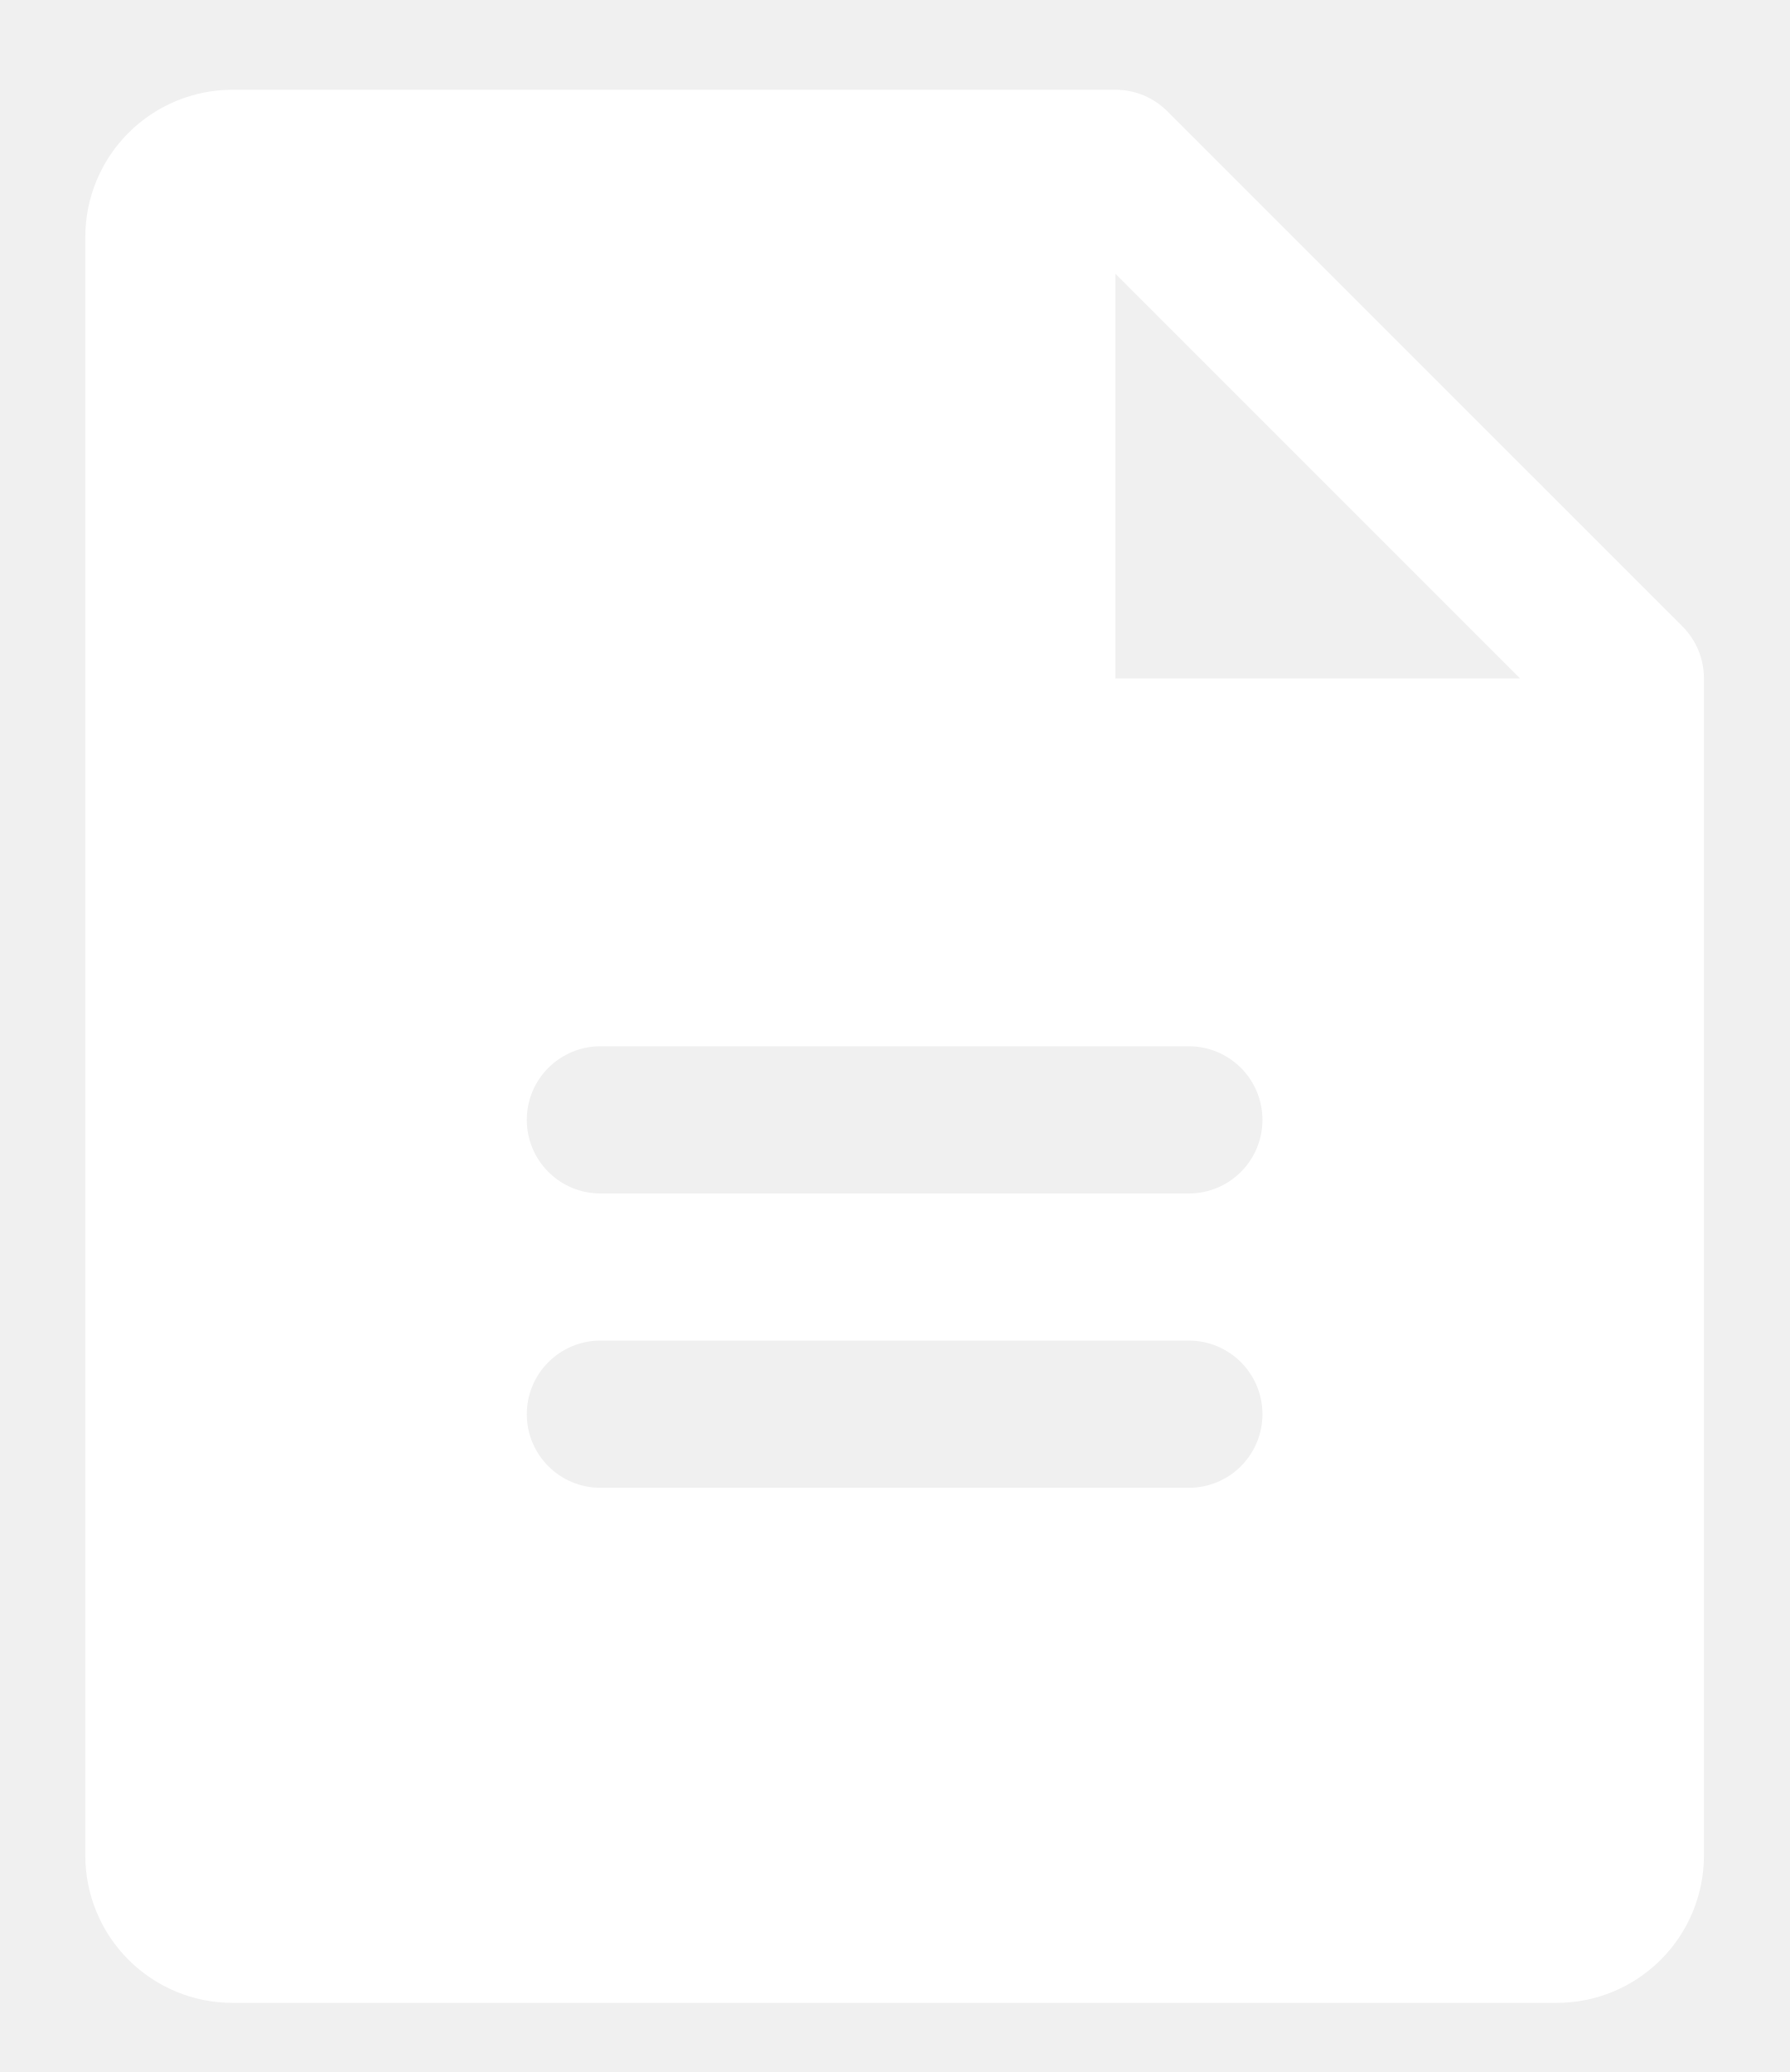
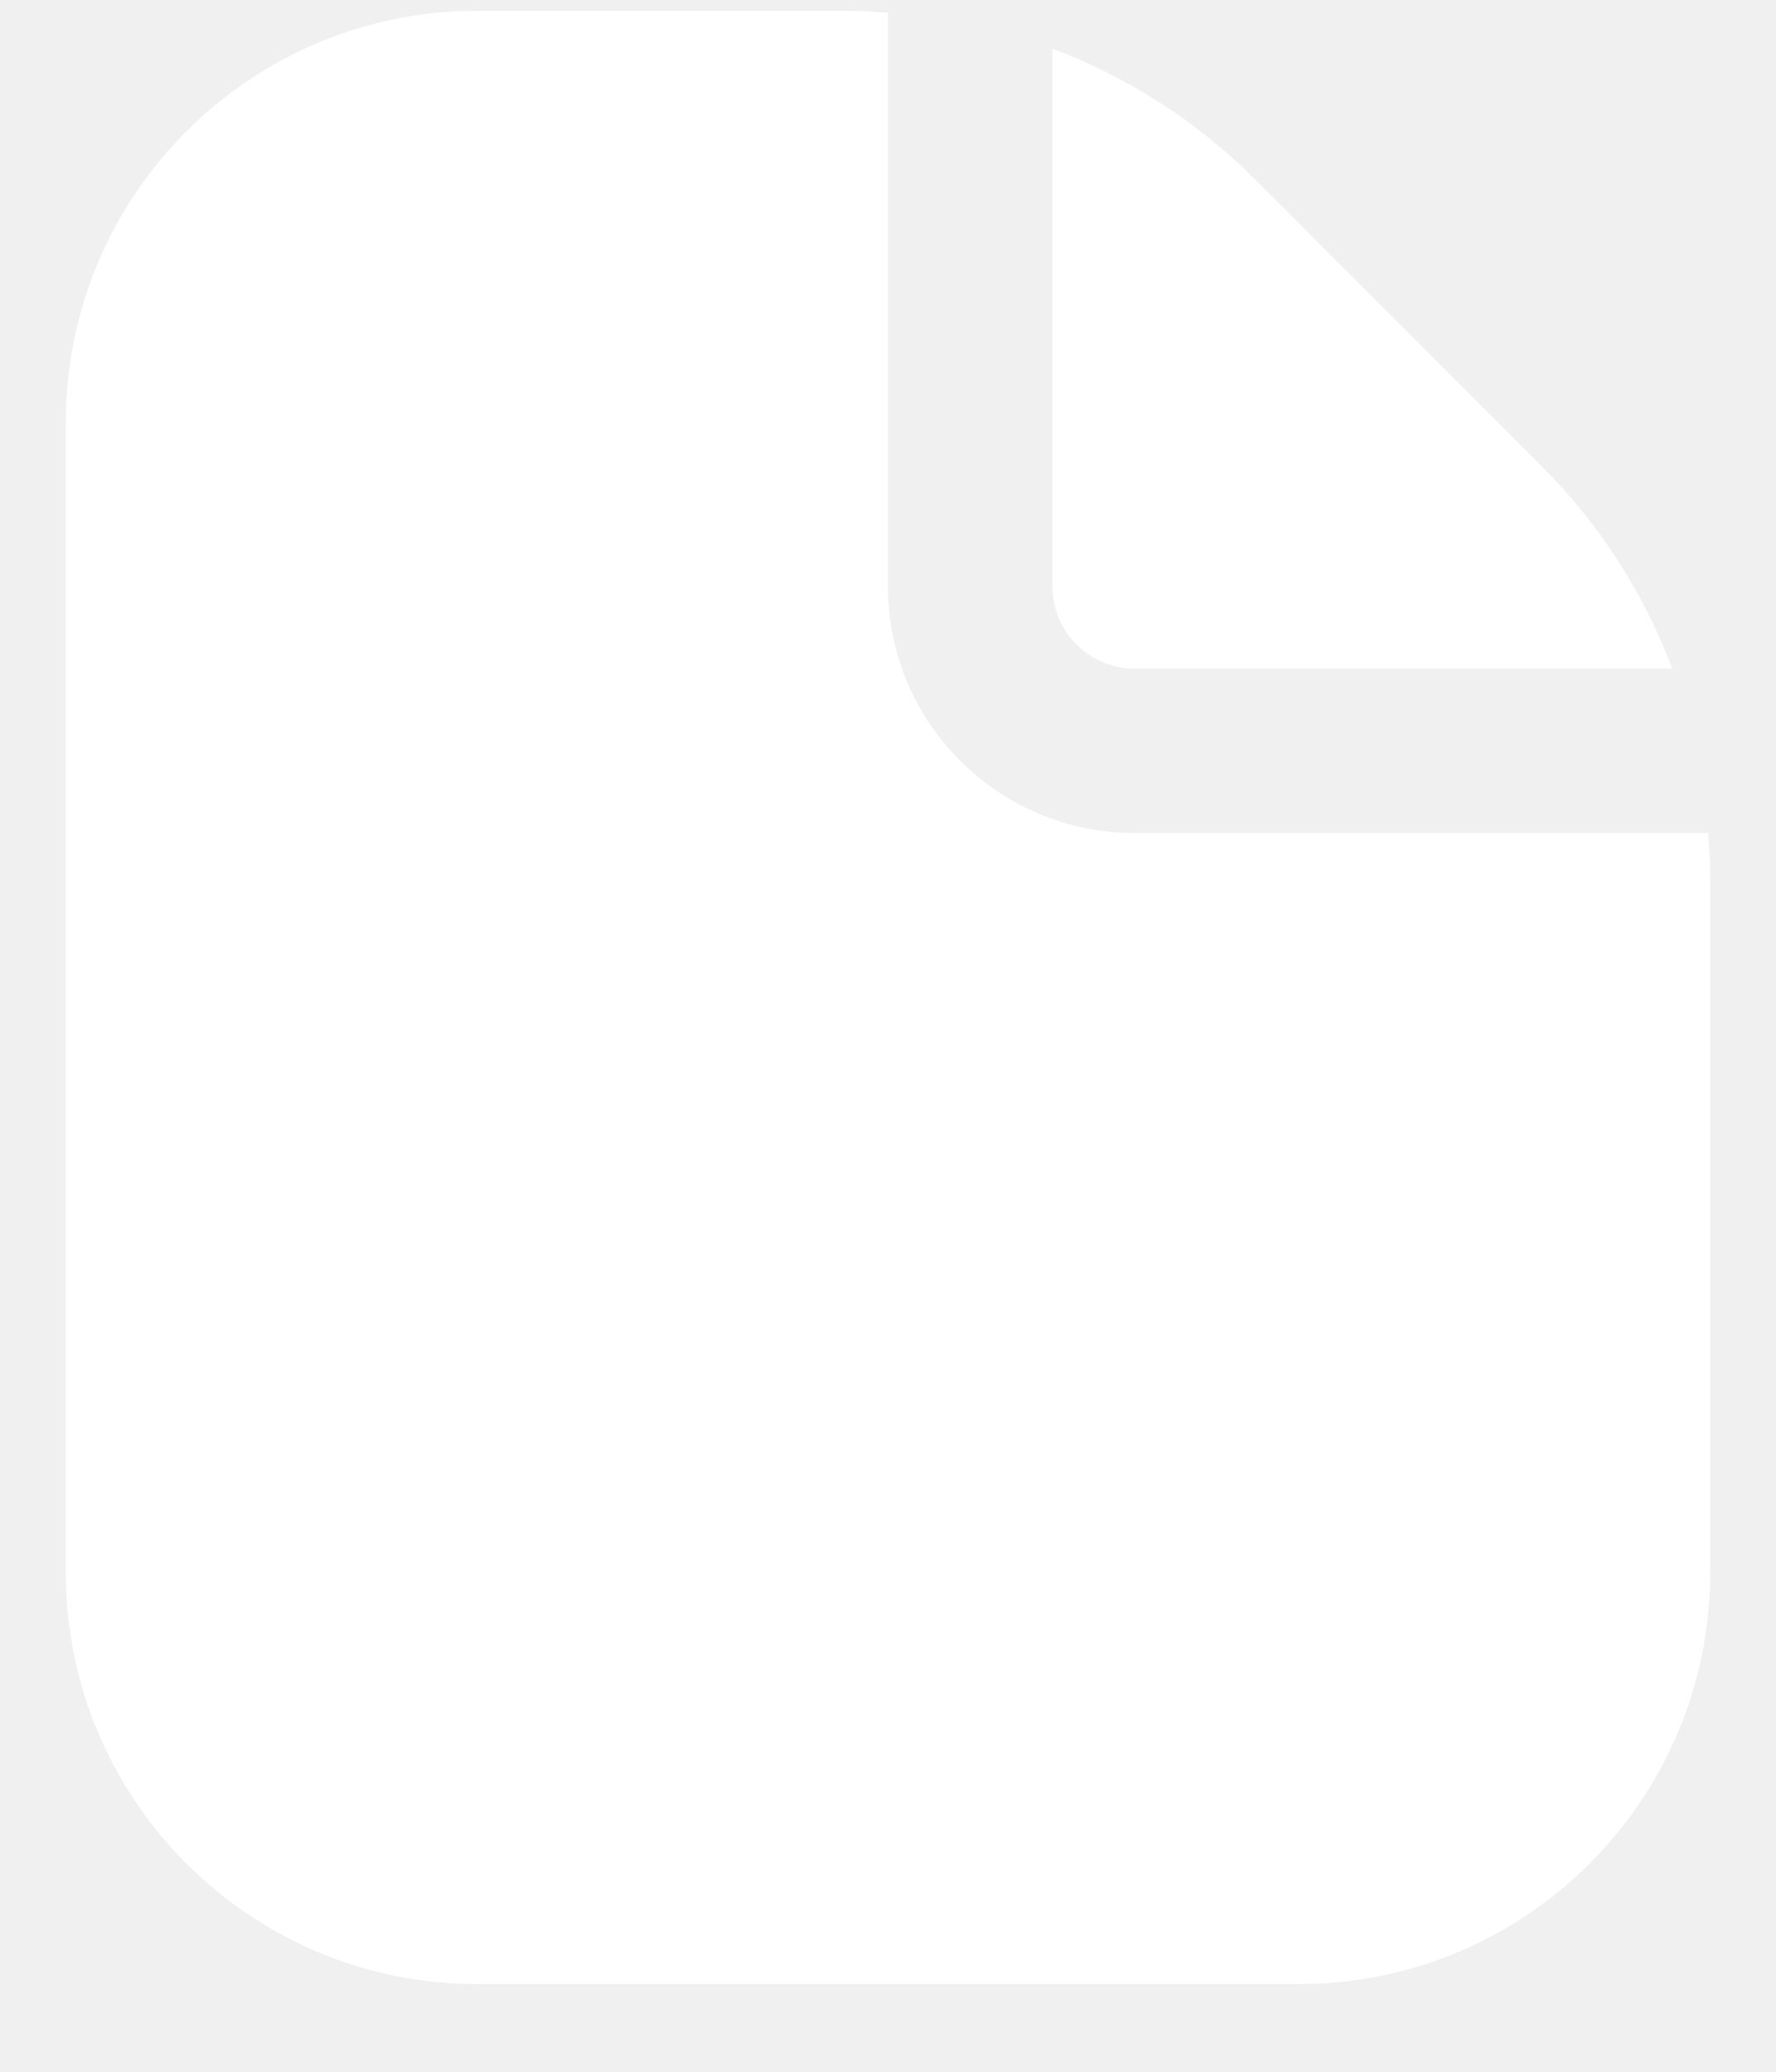
- <svg xmlns="http://www.w3.org/2000/svg" width="19" height="22" viewBox="0 0 19 22" fill="none">
-   <path d="M17.865 6.65L12.396 1.182C12.324 1.109 12.238 1.052 12.143 1.012C12.048 0.973 11.946 0.953 11.844 0.953H2.469C2.054 0.953 1.657 1.118 1.364 1.411C1.071 1.704 0.906 2.101 0.906 2.516V19.703C0.906 20.117 1.071 20.515 1.364 20.808C1.657 21.101 2.054 21.266 2.469 21.266H16.531C16.946 21.266 17.343 21.101 17.636 20.808C17.929 20.515 18.094 20.117 18.094 19.703V7.203C18.094 7.101 18.074 6.999 18.035 6.904C17.995 6.809 17.938 6.723 17.865 6.65ZM12.625 15.797H6.375C6.168 15.797 5.969 15.715 5.823 15.568C5.676 15.421 5.594 15.223 5.594 15.016C5.594 14.808 5.676 14.61 5.823 14.463C5.969 14.317 6.168 14.234 6.375 14.234H12.625C12.832 14.234 13.031 14.317 13.177 14.463C13.324 14.61 13.406 14.808 13.406 15.016C13.406 15.223 13.324 15.421 13.177 15.568C13.031 15.715 12.832 15.797 12.625 15.797ZM12.625 12.672H6.375C6.168 12.672 5.969 12.59 5.823 12.443C5.676 12.296 5.594 12.098 5.594 11.891C5.594 11.683 5.676 11.485 5.823 11.338C5.969 11.192 6.168 11.109 6.375 11.109H12.625C12.832 11.109 13.031 11.192 13.177 11.338C13.324 11.485 13.406 11.683 13.406 11.891C13.406 12.098 13.324 12.296 13.177 12.443C13.031 12.59 12.832 12.672 12.625 12.672ZM11.844 7.203V2.906L16.141 7.203H11.844Z" fill="white" />
+ <svg xmlns="http://www.w3.org/2000/svg" width="18" height="21" viewBox="0 0 18 21" fill="none">
+   <path d="M11.5 6.776H16.95C16.659 6.005 16.207 5.305 15.624 4.723L12.721 1.818C12.138 1.235 11.438 0.784 10.667 0.493V5.943C10.667 6.403 11.04 6.776 11.5 6.776Z" fill="white" />
+   <path d="M17.314 8.443H11.5C10.12 8.443 9 7.323 9 5.943V0.129C8.866 0.12 8.732 0.109 8.596 0.109H4.834C2.534 0.112 0.67 1.976 0.667 4.276V15.943C0.67 18.243 2.534 20.107 4.834 20.109H13.167C15.467 20.107 17.331 18.243 17.334 15.943V8.847C17.334 8.711 17.323 8.577 17.314 8.443Z" fill="white" />
</svg>
